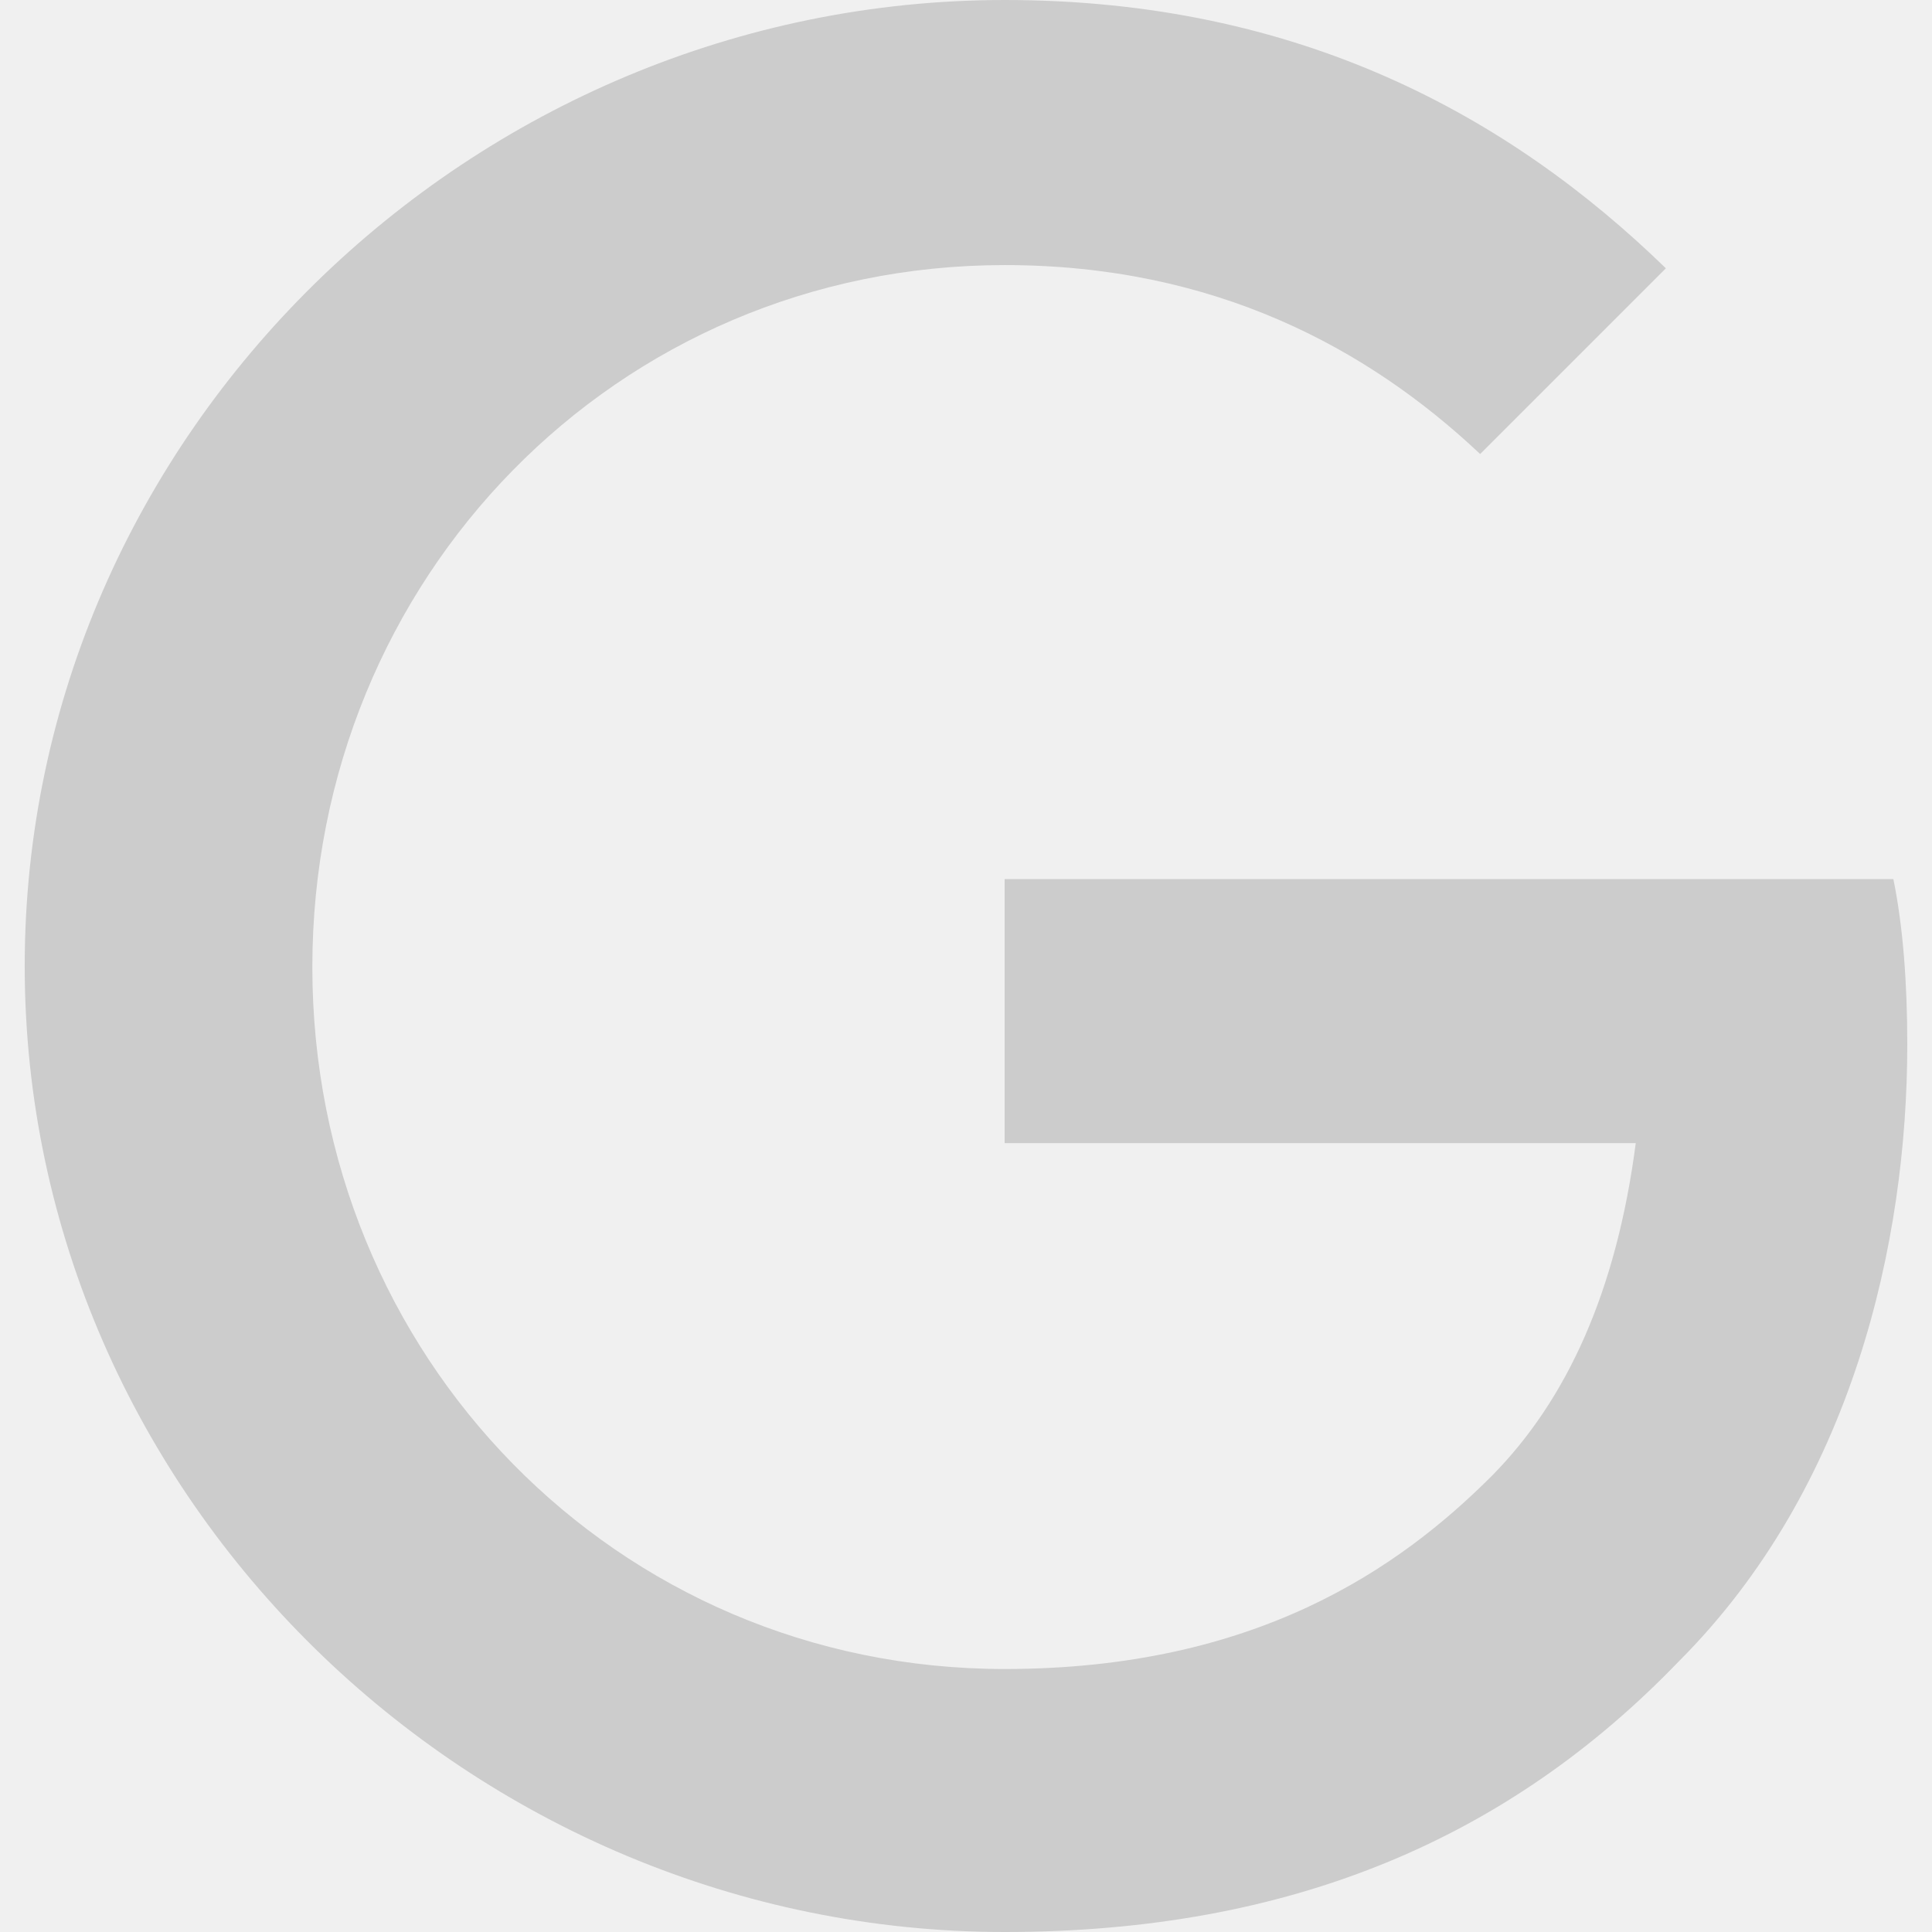
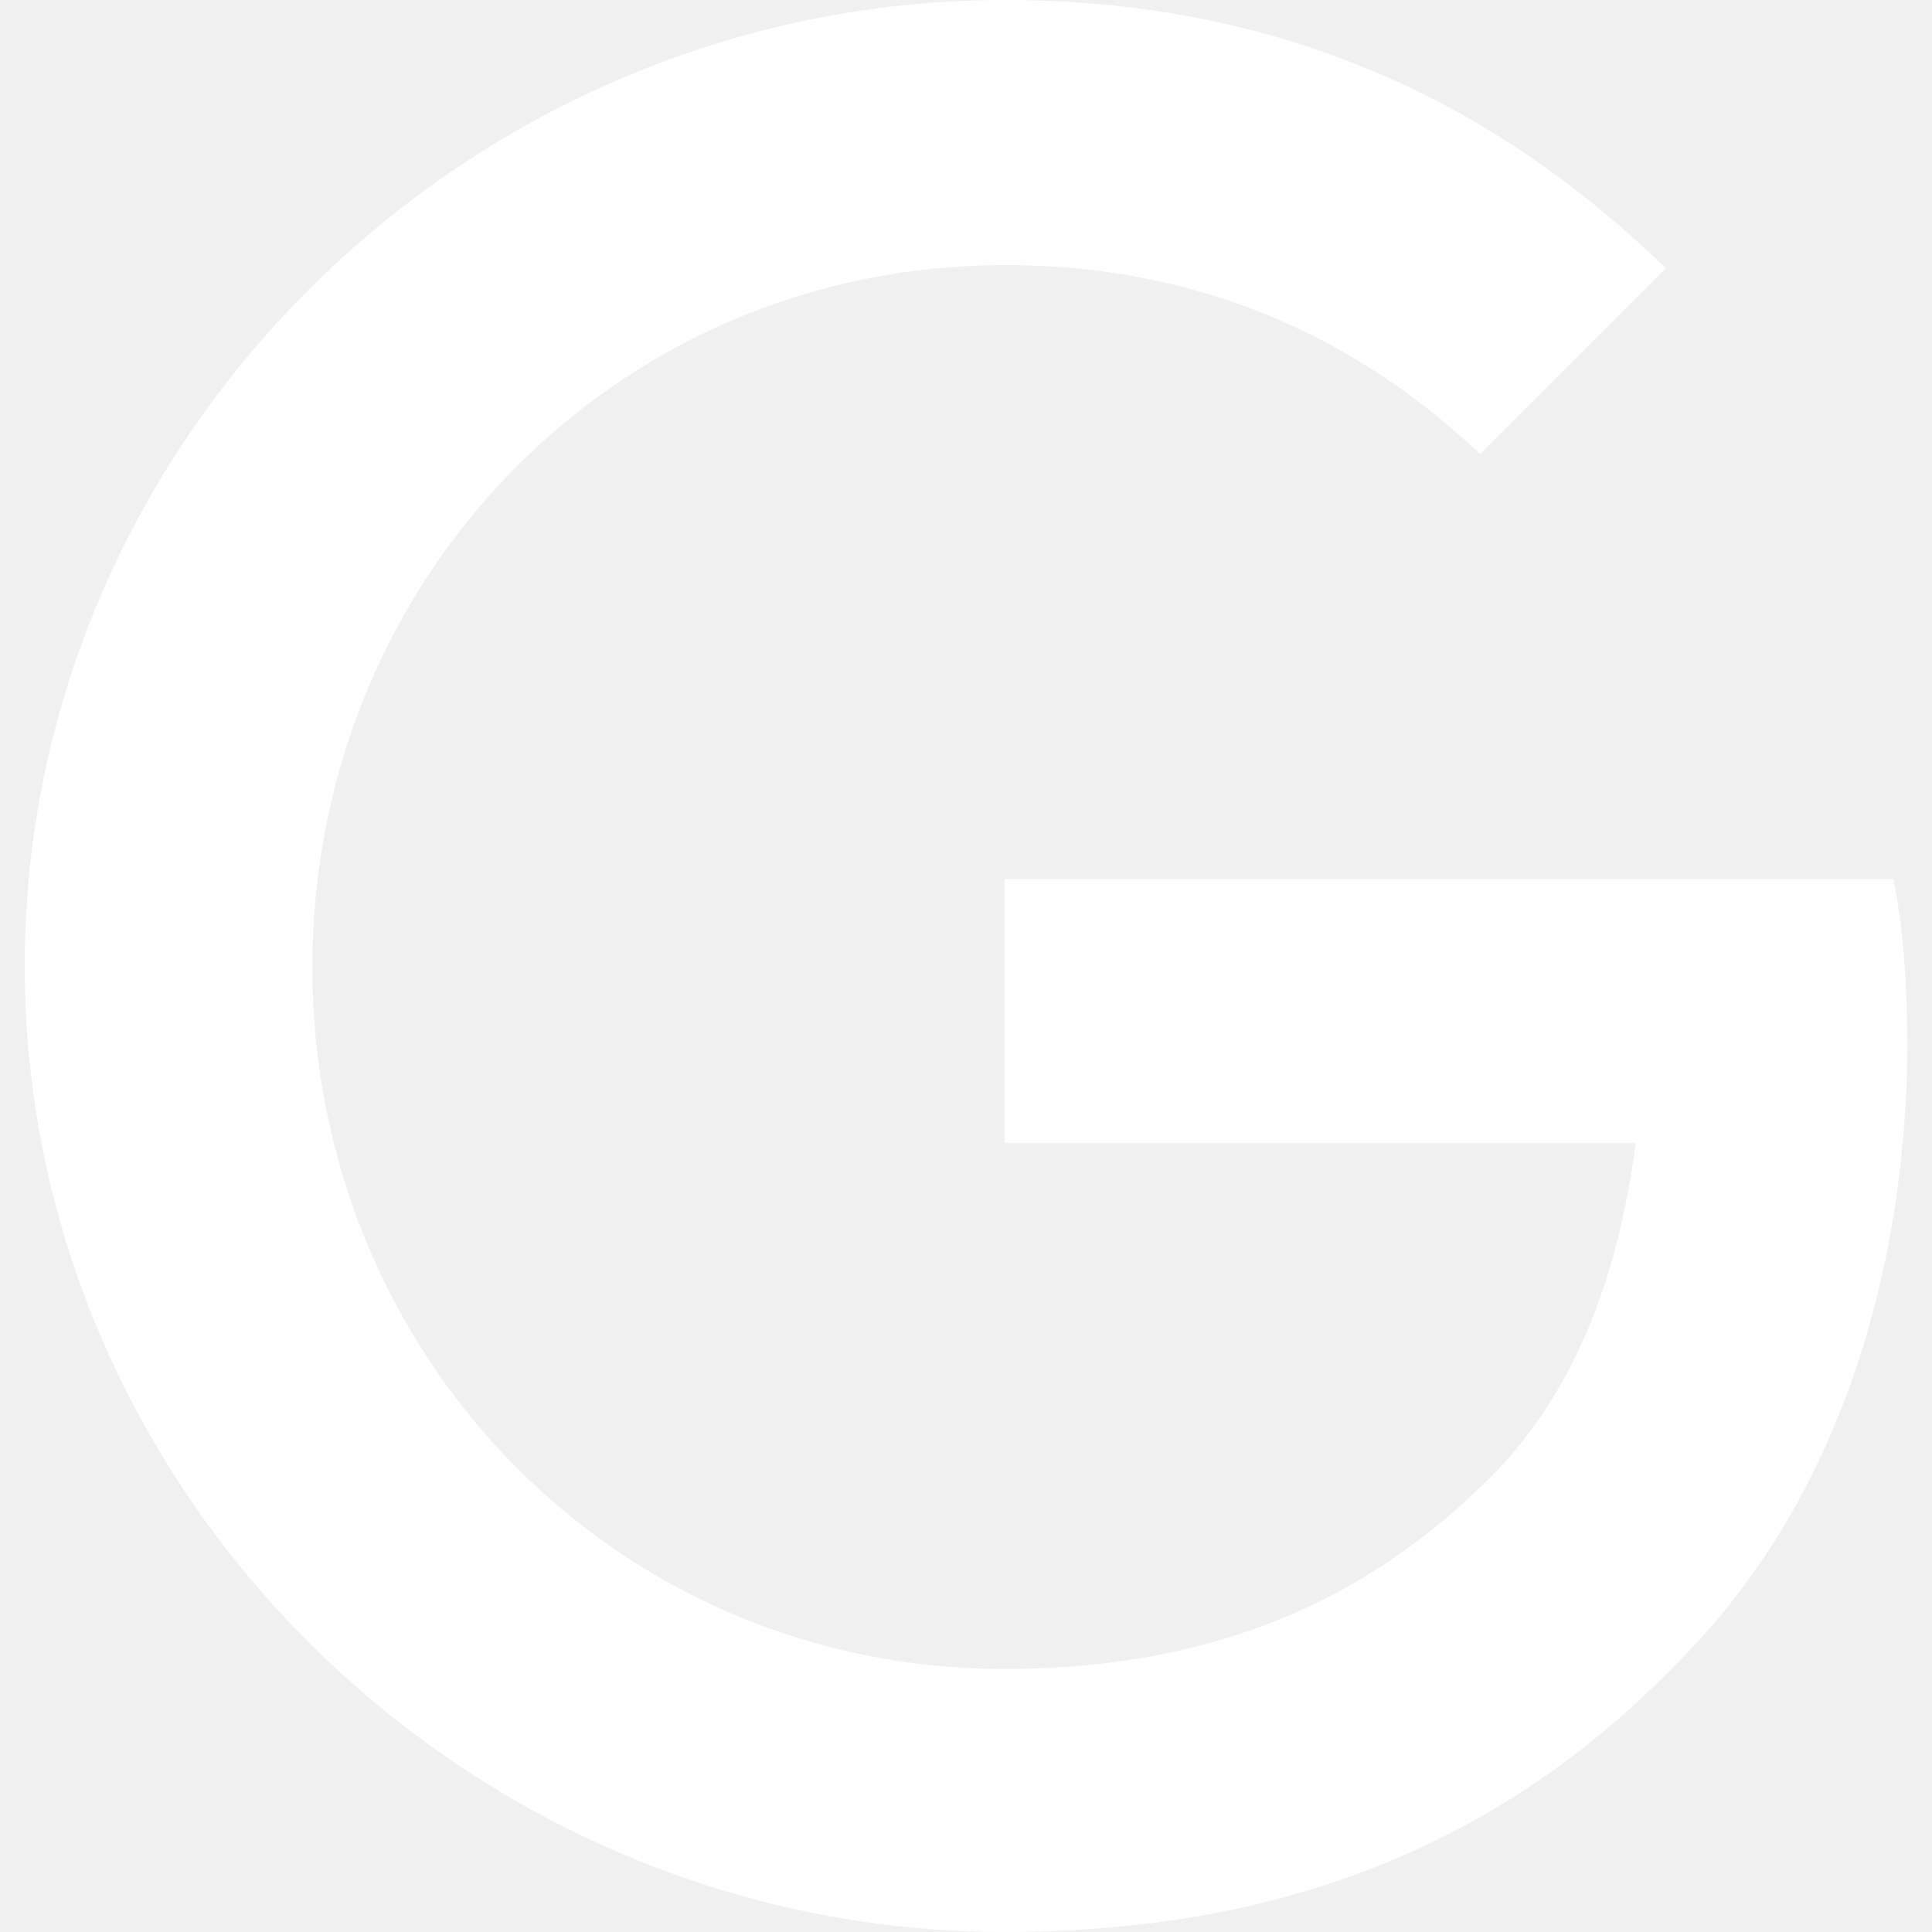
- <svg xmlns="http://www.w3.org/2000/svg" viewBox="0 0 24 24">
-   <path fill="#cccccc" d="M12.48 10.92v3.28h7.84c-.24 1.84-.853 3.187-1.787 4.133-1.147 1.147-2.933 2.4-6.053 2.4-4.827 0-8.6-3.893-8.6-8.72s3.773-8.72 8.6-8.72c2.6 0 4.507 1.027 5.907 2.347l2.307-2.307C18.747 1.44 16.133 0 12.48 0 5.867 0 .307 5.387.307 12s5.56 12 12.173 12c3.573 0 6.267-1.173 8.373-3.36 2.16-2.16 2.84-5.213 2.84-7.667 0-.76-.053-1.467-.173-2.053H12.48z" />
+ <svg xmlns="http://www.w3.org/2000/svg" width="24" height="24" viewBox="0 0 24 24">
+   <path fill="#ffffff" d="M12.48 10.92v3.28h7.84c-.24 1.84-.853 3.187-1.787 4.133-1.147 1.147-2.933 2.4-6.053 2.4-4.827 0-8.6-3.893-8.6-8.72s3.773-8.72 8.6-8.72c2.6 0 4.507 1.027 5.907 2.347l2.307-2.307C18.747 1.44 16.133 0 12.48 0 5.867 0 .307 5.387.307 12s5.56 12 12.173 12c3.573 0 6.267-1.173 8.373-3.36 2.16-2.16 2.84-5.213 2.84-7.667 0-.76-.053-1.467-.173-2.053H12.48z" />
</svg>
